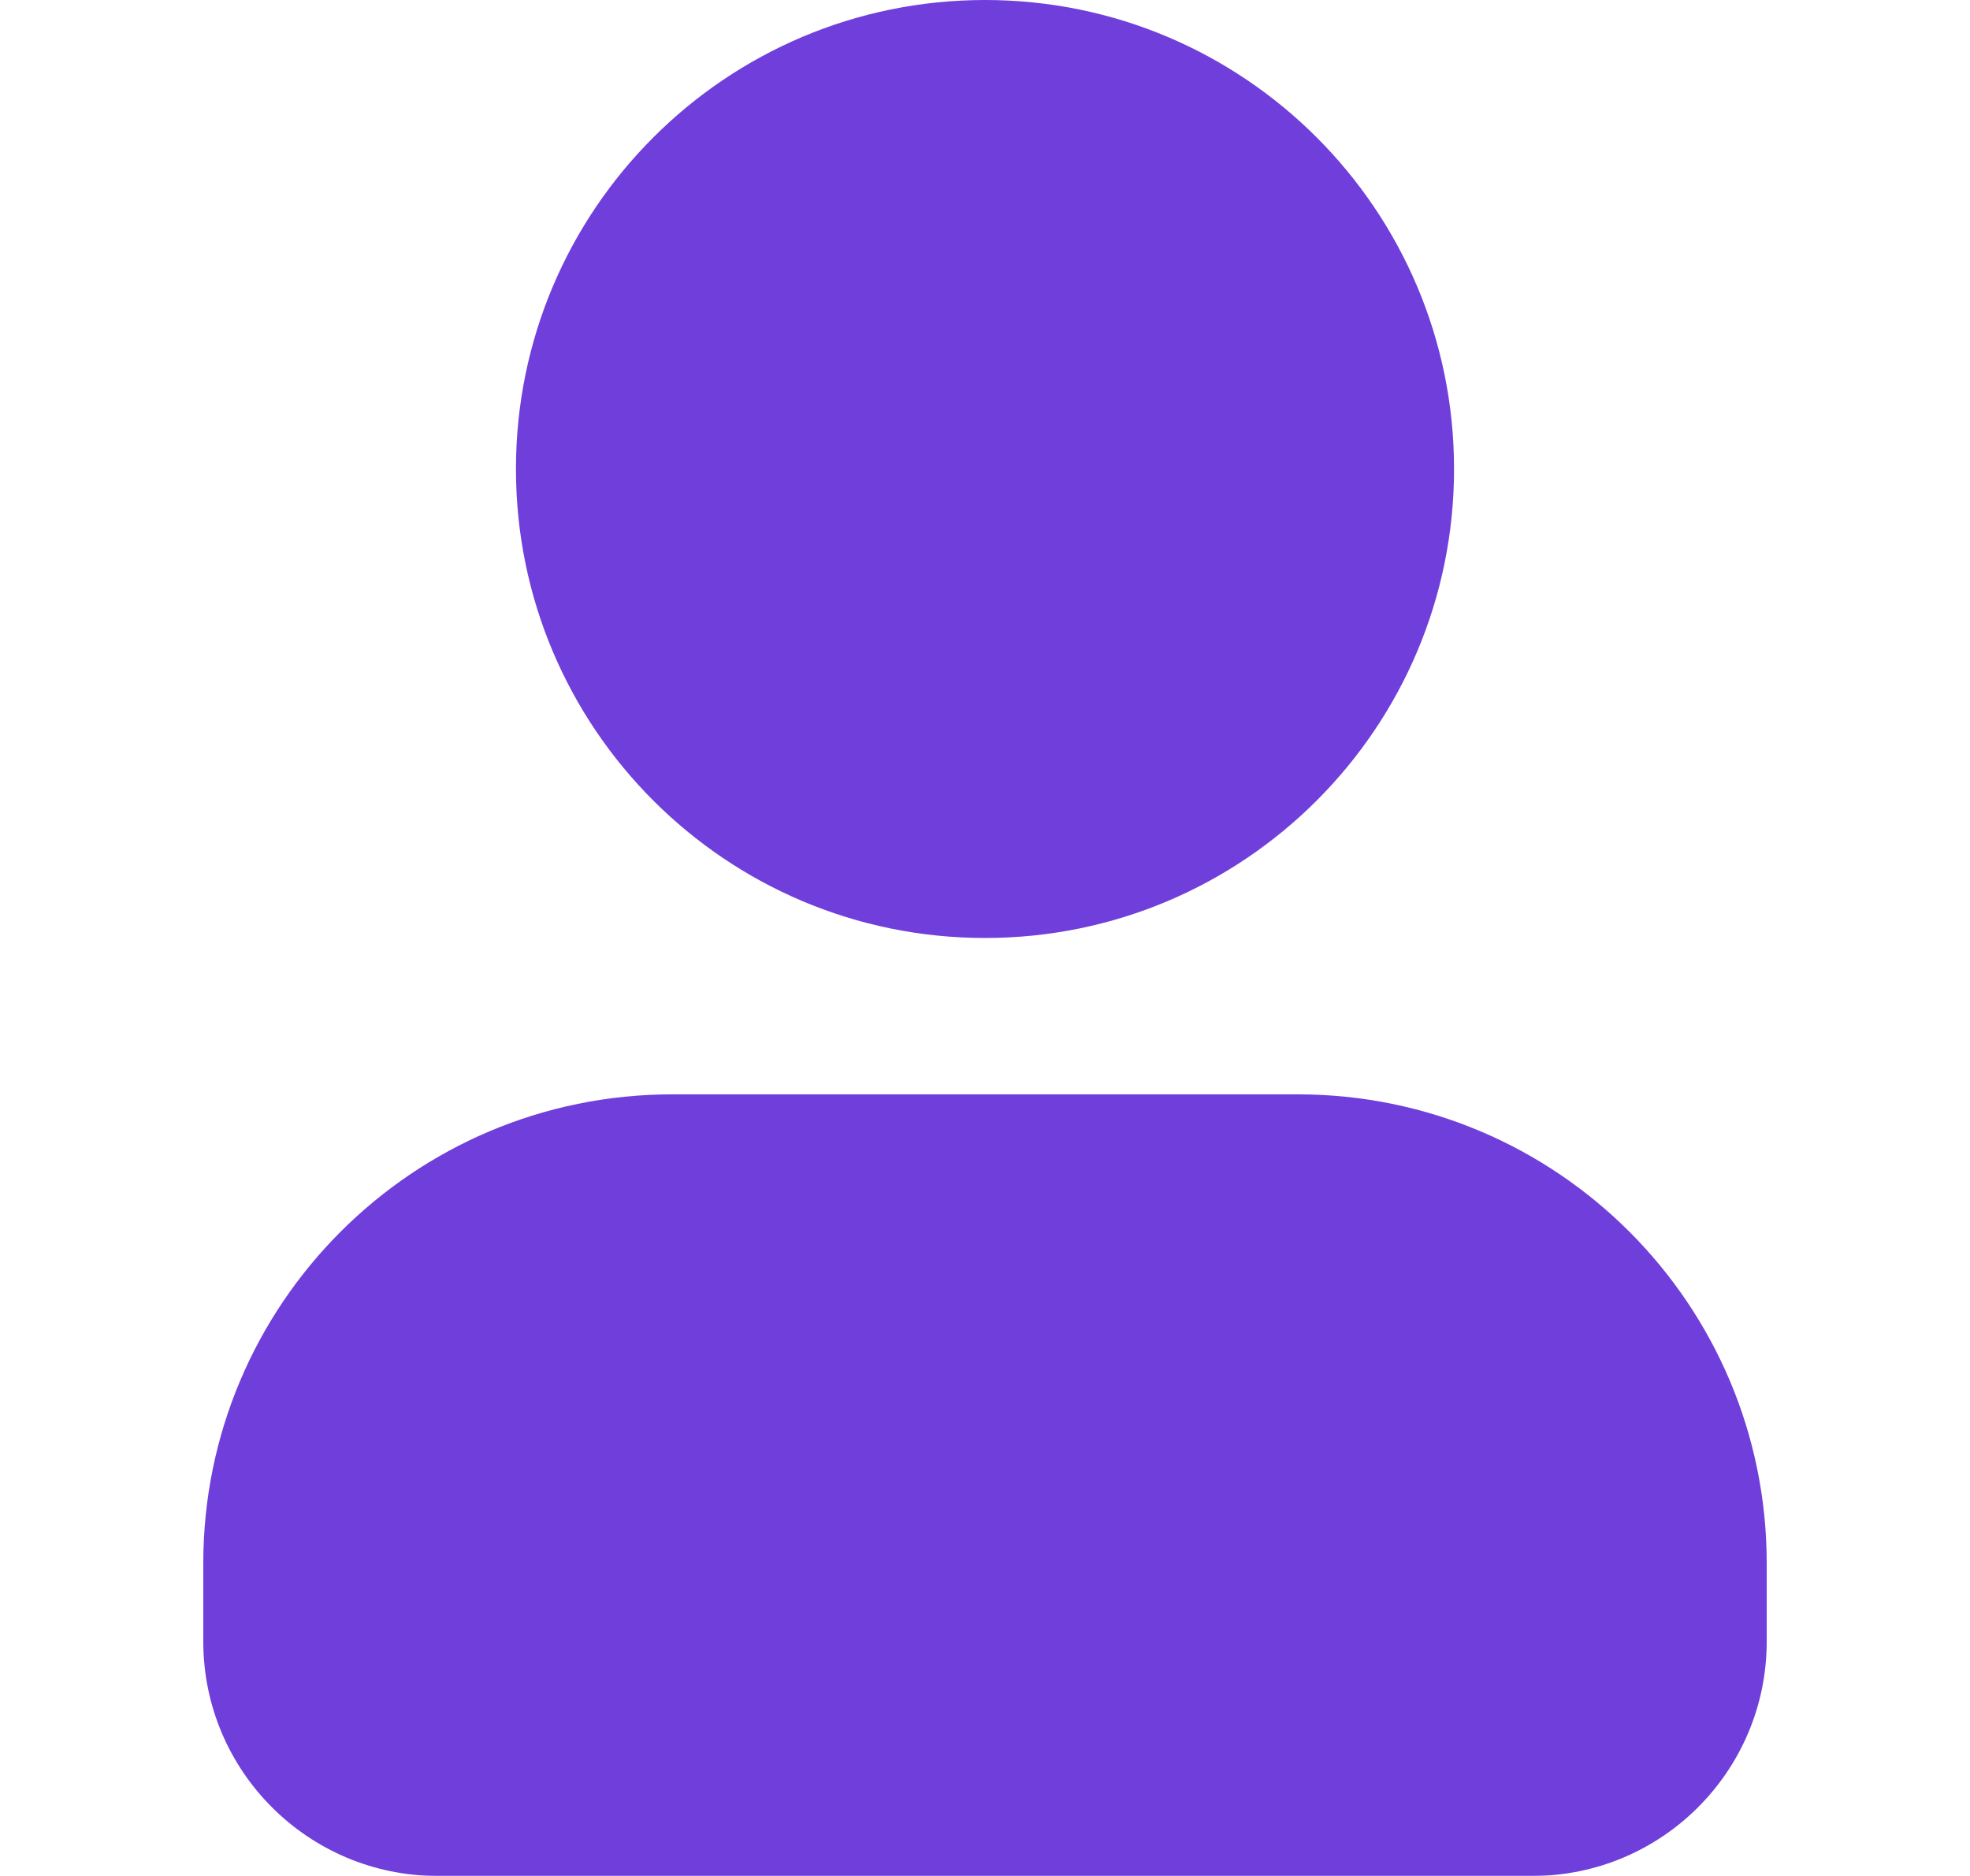
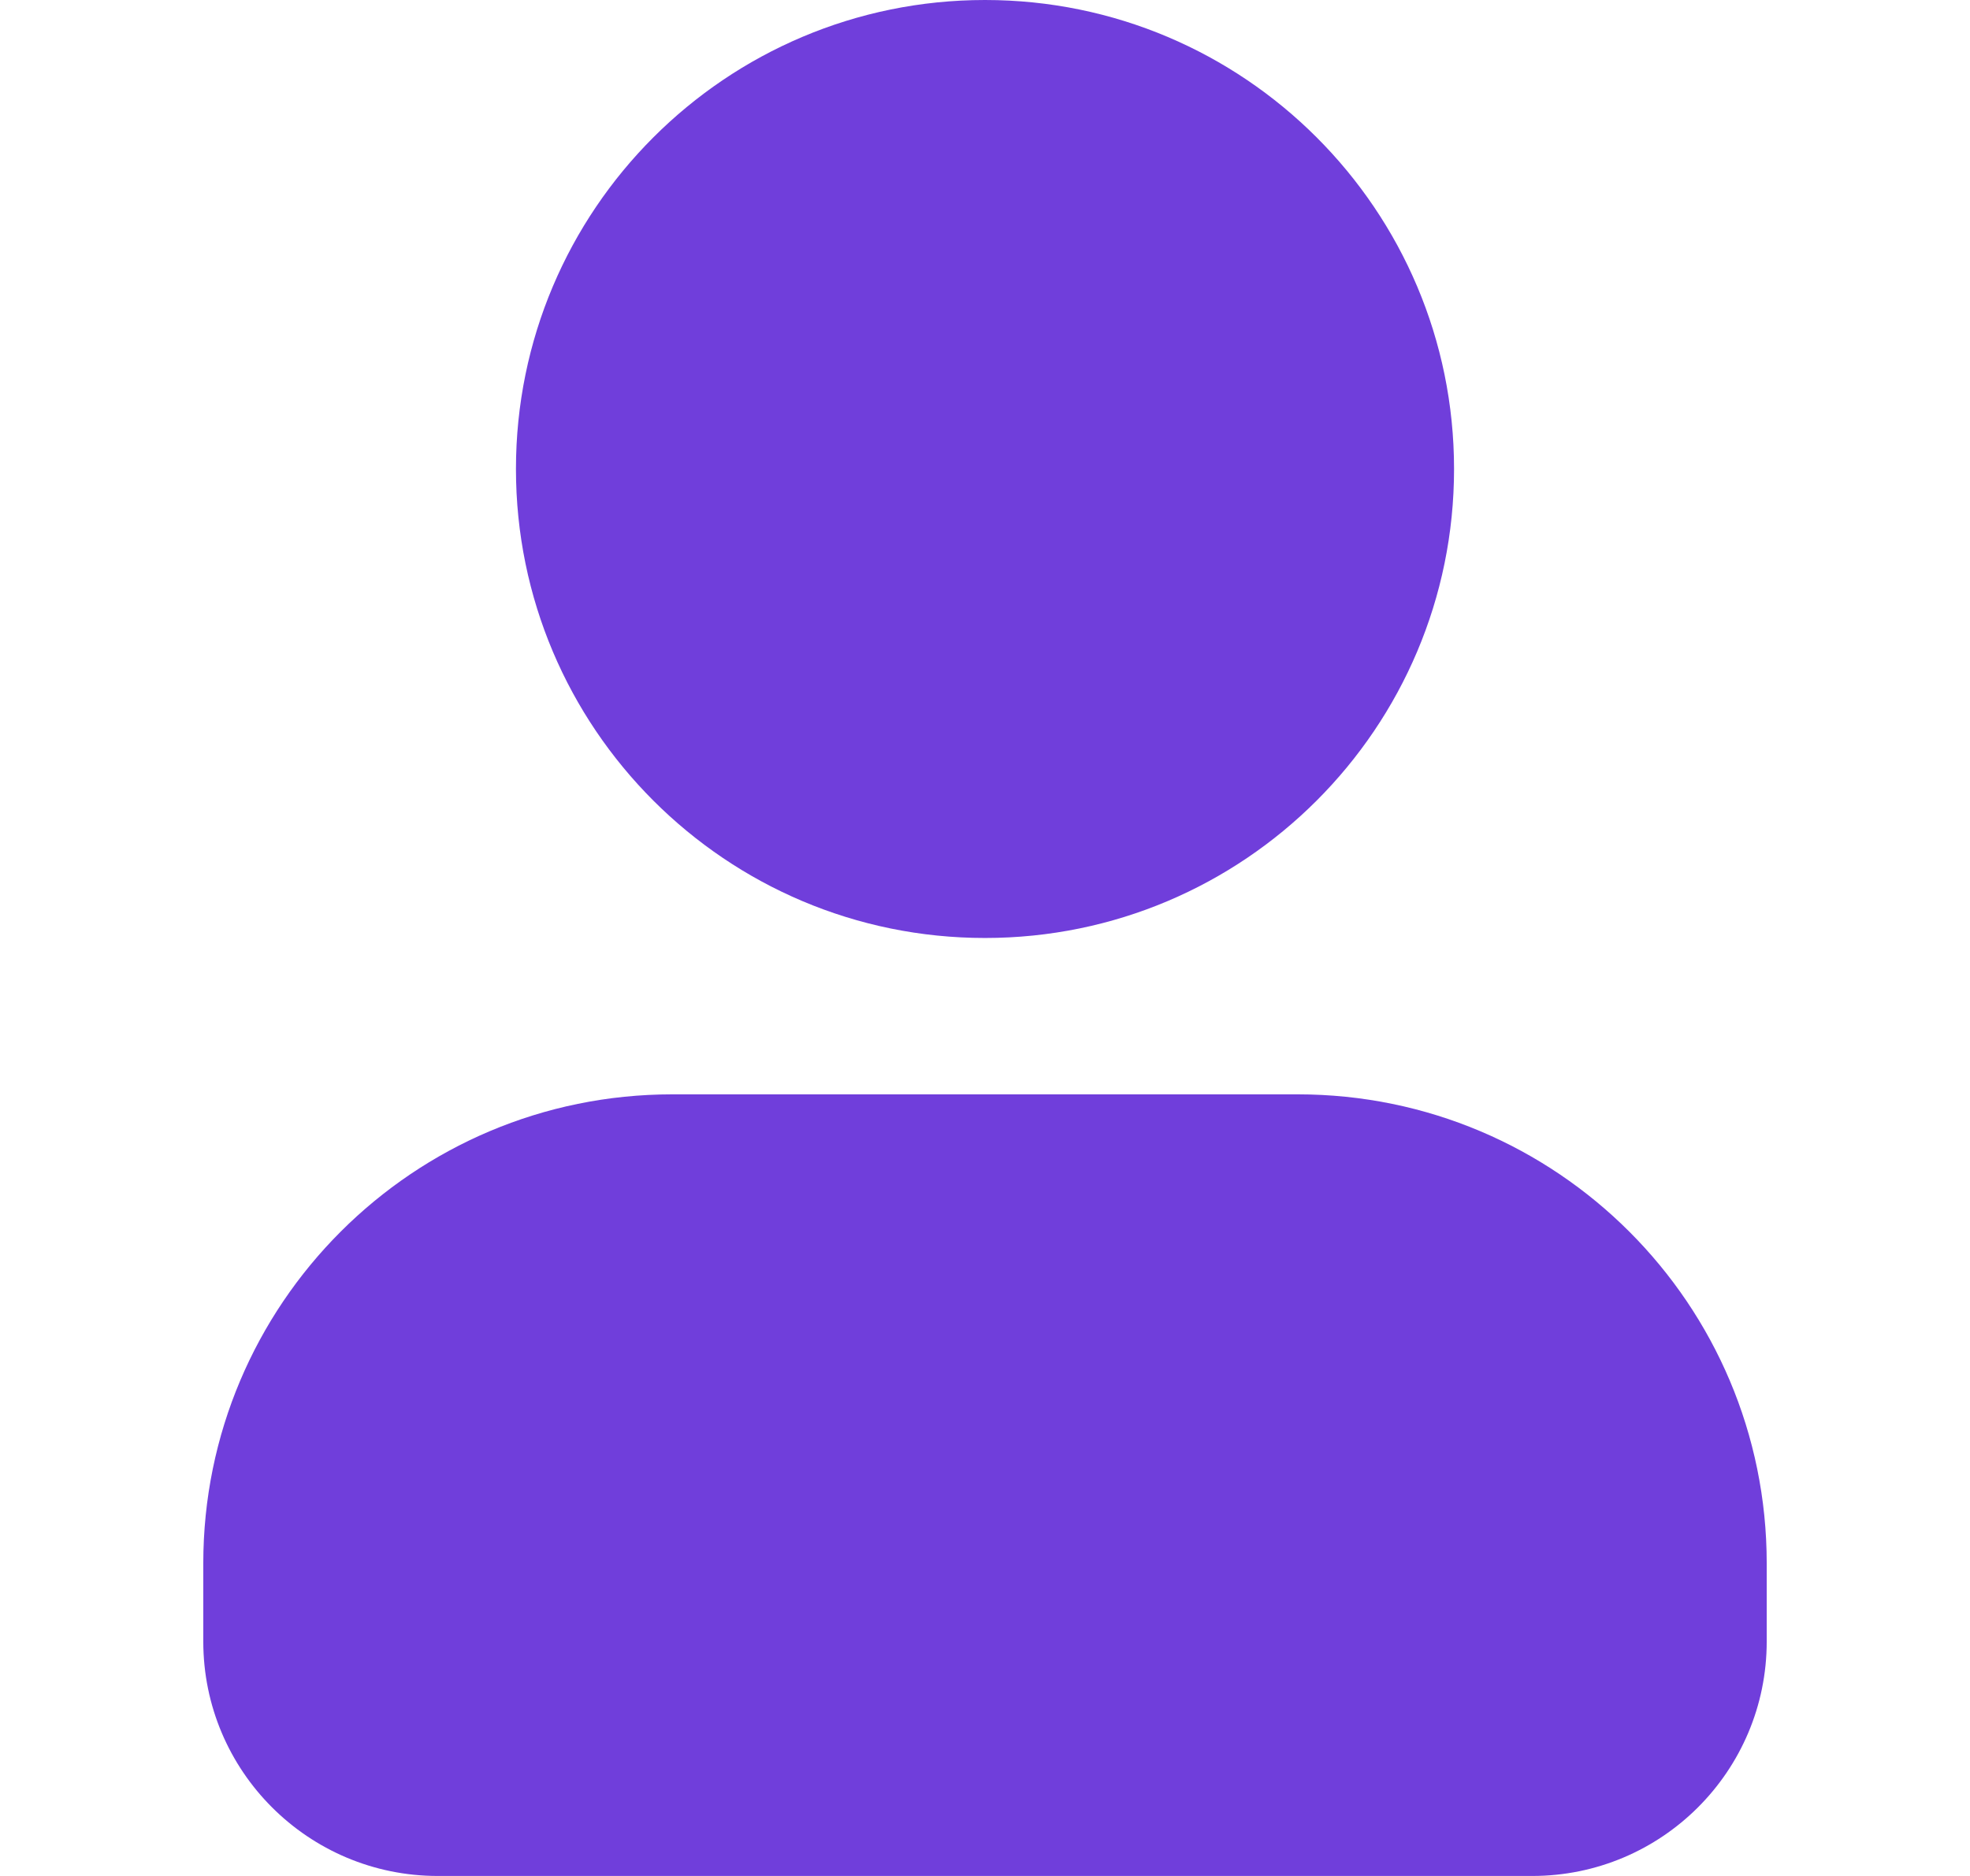
<svg xmlns="http://www.w3.org/2000/svg" width="21" height="20" viewBox="0 0 21 20" fill="none">
  <g id="Profile">
-     <mask id="mask0_498_13051" style="mask-type:alpha" maskUnits="userSpaceOnUse" x="2" y="0" width="17" height="20">
-       <g id="Shape">
-         <path d="M15.5 5C15.5 7.761 13.261 10 10.5 10C7.739 10 5.5 7.761 5.5 5C5.5 2.239 7.739 0 10.5 0C13.261 0 15.5 2.239 15.5 5Z" fill="#703EDB" />
-         <path d="M2.167 16.667C2.167 13.905 4.405 11.667 7.167 11.667H13.833C16.595 11.667 18.833 13.905 18.833 16.667V17.5C18.833 18.881 17.714 20 16.333 20H4.667C3.286 20 2.167 18.881 2.167 17.5V16.667Z" fill="#703EDB" />
-       </g>
-     </mask>
-     <g mask="url(#mask0_498_13051)">
-       <rect id="Fill" x="0.5" y="-0.001" width="19.999" height="20" fill="#703EDB" />
-     </g>
+     <path d="M15.5 5C15.5 7.761 13.261 10 10.5 10C7.739 10 5.5 7.761 5.5 5C5.5 2.239 7.739 0 10.5 0C13.261 0 15.5 2.239 15.5 5Z" fill="#703EDB" />
+     <path d="M2.167 16.667C2.167 13.905 4.405 11.667 7.167 11.667H13.833C16.595 11.667 18.833 13.905 18.833 16.667V17.5C18.833 18.881 17.714 20 16.333 20H4.667C3.286 20 2.167 18.881 2.167 17.5V16.667Z" fill="#703EDB" />
  </g>
</svg>
